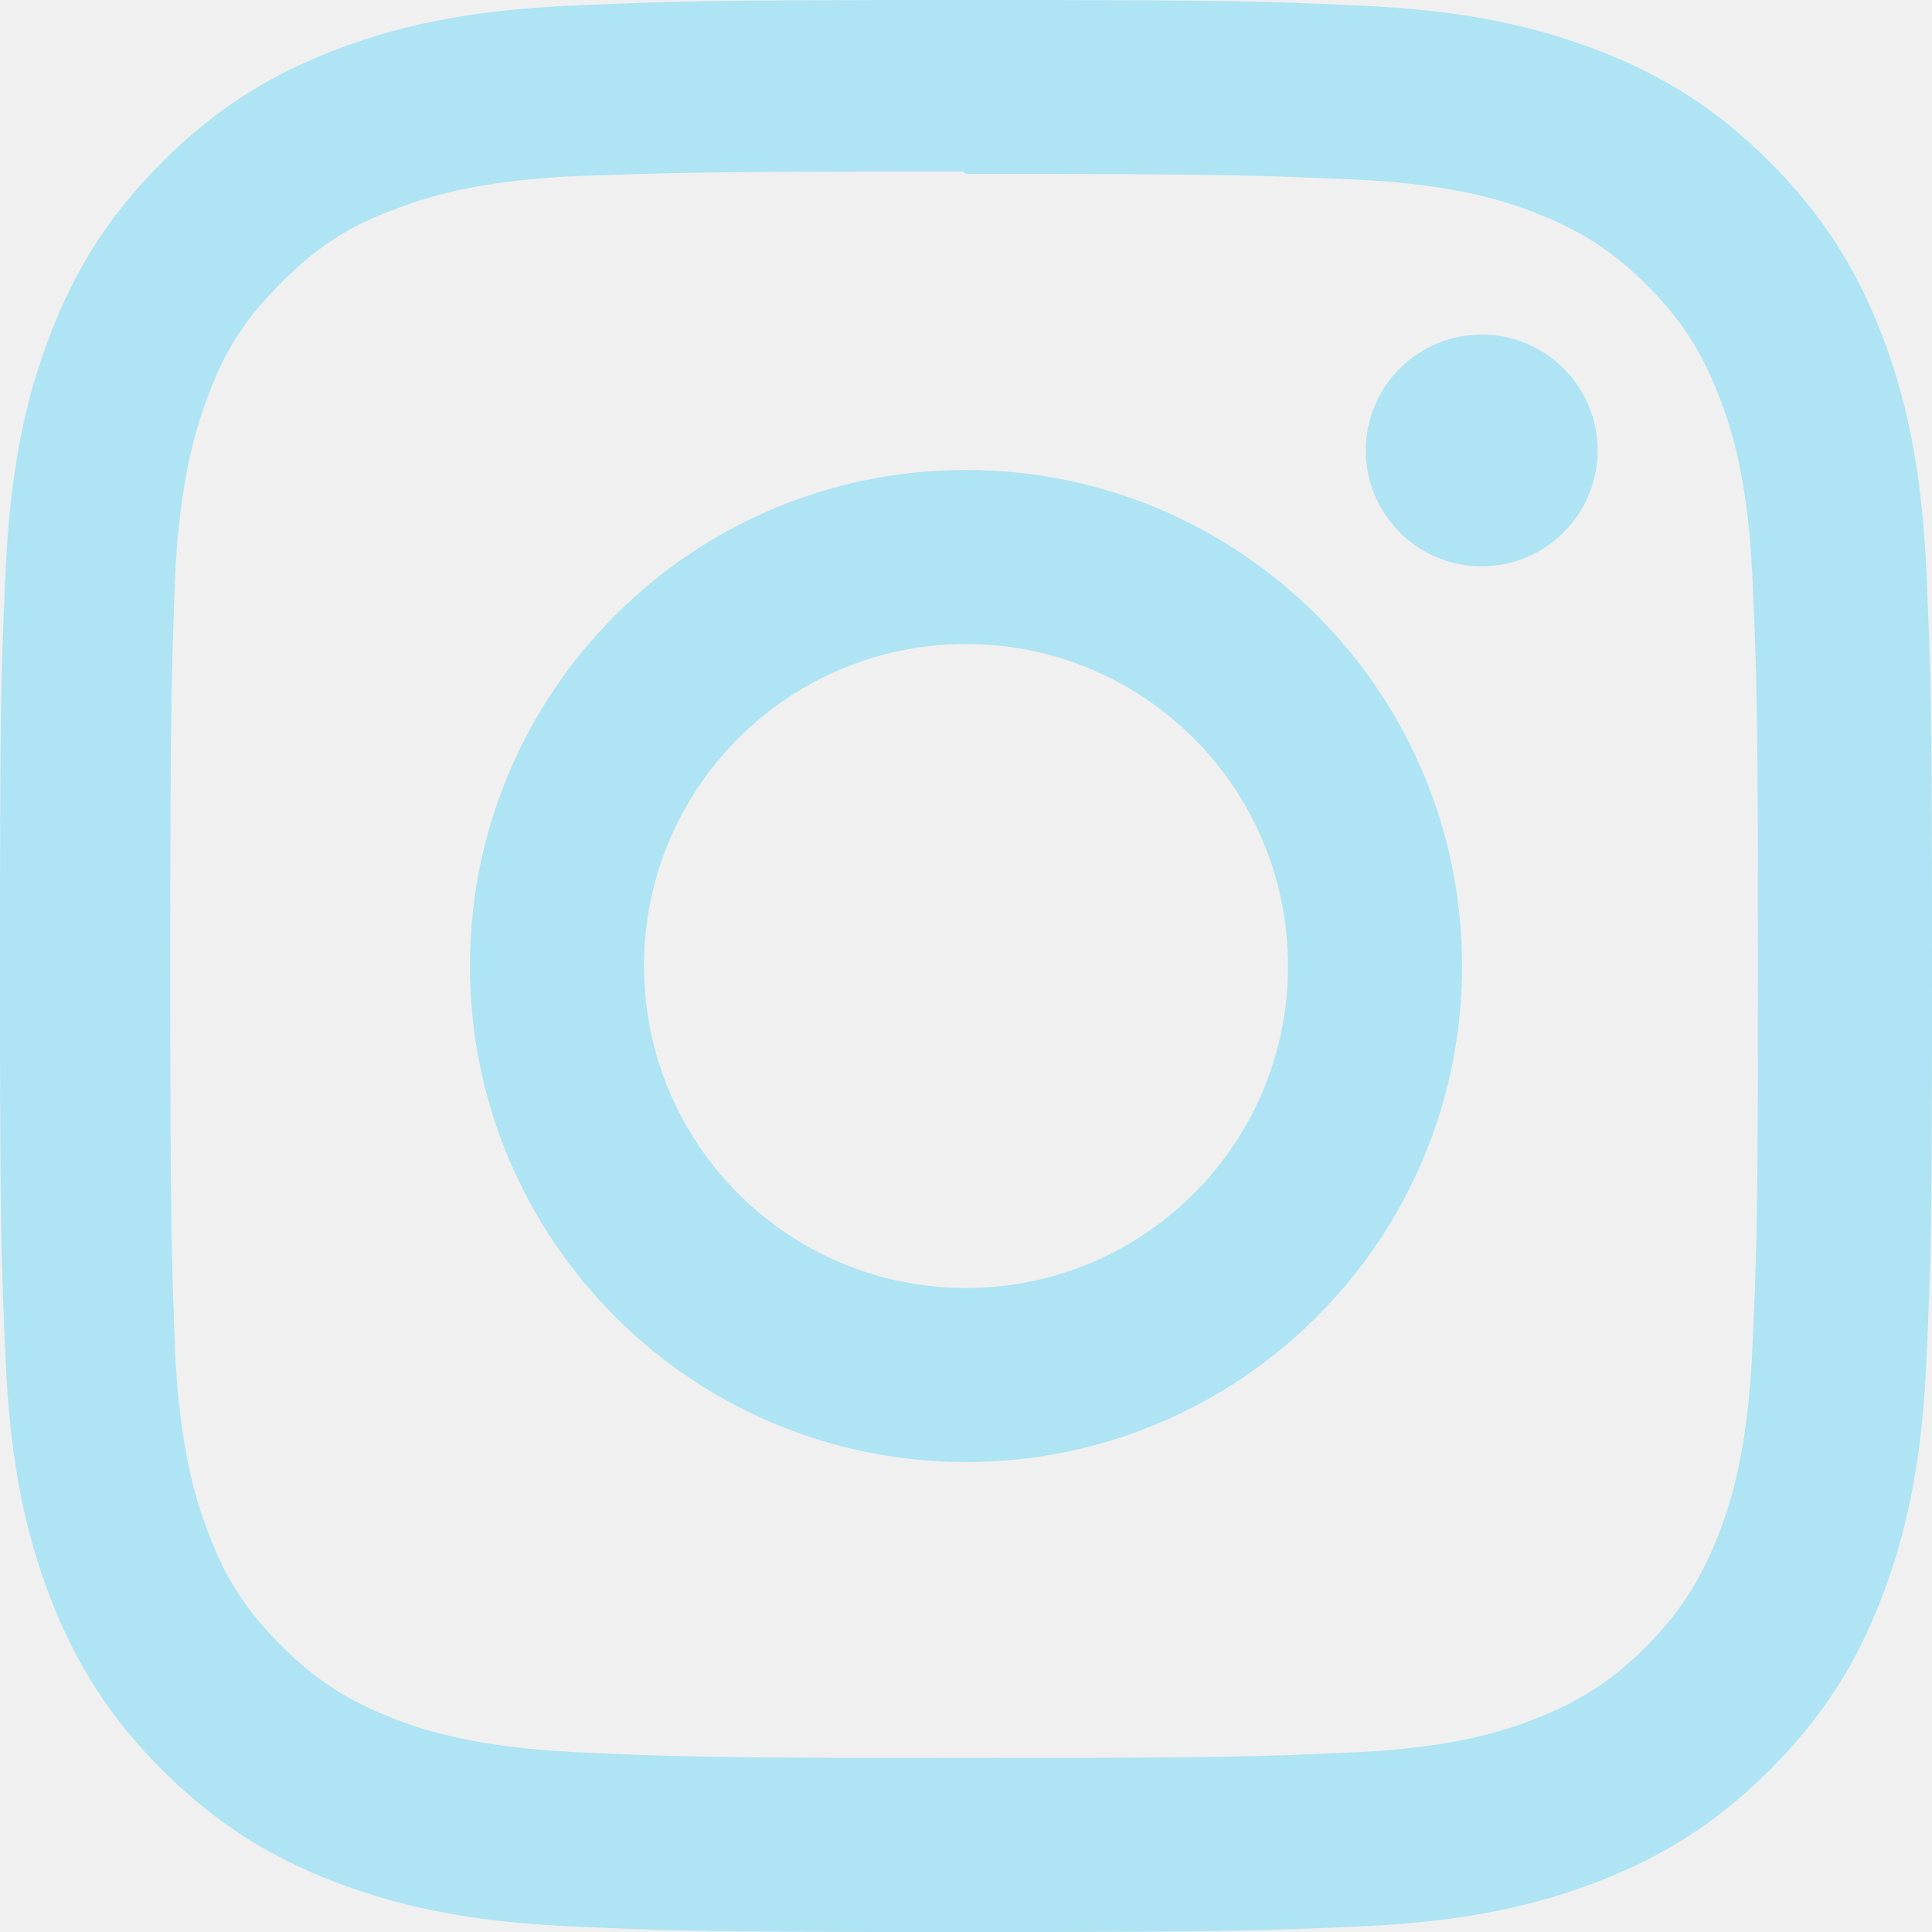
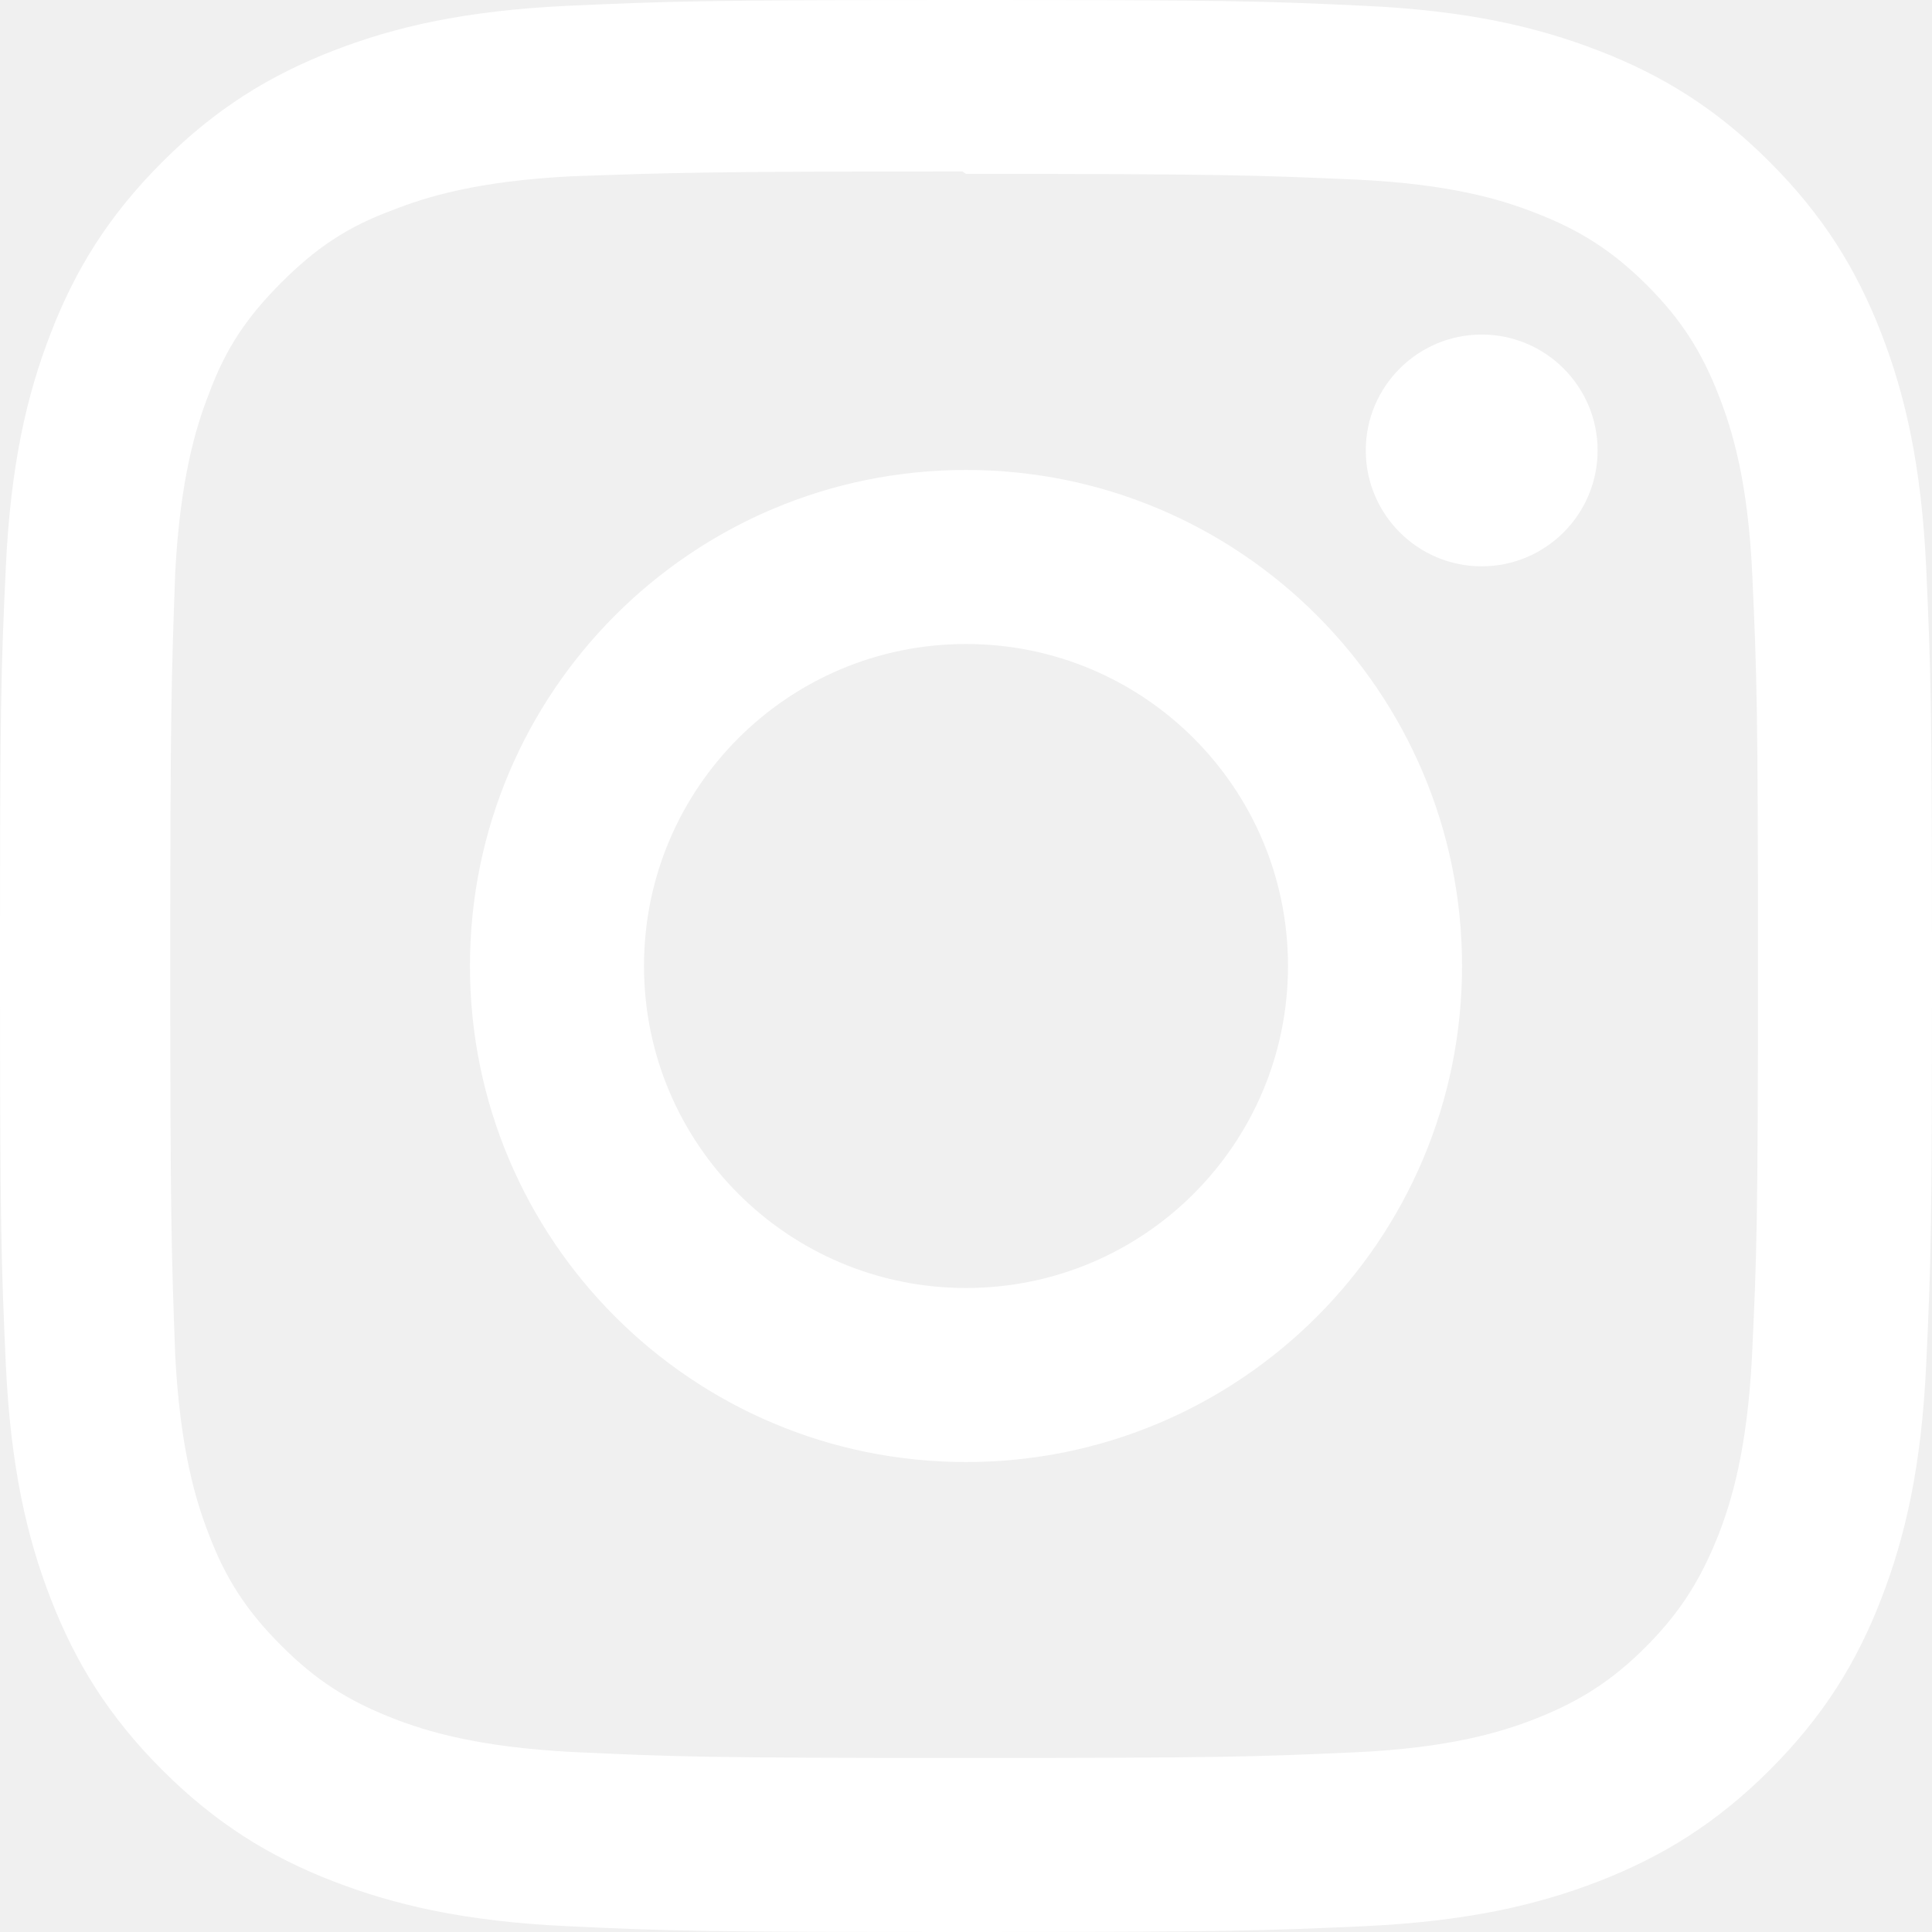
<svg xmlns="http://www.w3.org/2000/svg" role="img" viewBox="0 0 24 24">
-   <path d="M12 0C8.74 0 8.333.015 7.053.072 5.775.132 4.905.333 4.14.63c-.789.306-1.459.717-2.126 1.384S.935 3.35.63 4.14C.333 4.905.131 5.775.072 7.053.012 8.333 0 8.74 0 12s.015 3.667.072 4.947c.06 1.277.261 2.148.558 2.913.306.788.717 1.459 1.384 2.126.667.666 1.336 1.079 2.126 1.384.766.296 1.636.499 2.913.558C8.333 23.988 8.74 24 12 24s3.667-.015 4.947-.072c1.277-.06 2.148-.262 2.913-.558.788-.306 1.459-.718 2.126-1.384.666-.667 1.079-1.335 1.384-2.126.296-.765.499-1.636.558-2.913.06-1.28.072-1.687.072-4.947s-.015-3.667-.072-4.947c-.06-1.277-.262-2.149-.558-2.913-.306-.789-.718-1.459-1.384-2.126C21.319 1.347 20.651.935 19.86.63c-.765-.297-1.636-.499-2.913-.558C15.667.012 15.26 0 12 0zm0 2.16c3.203 0 3.585.016 4.85.071 1.17.055 1.805.249 2.227.415.562.217.96.477 1.382.896.419.42.679.819.896 1.381.164.422.36 1.057.413 2.227.057 1.266.07 1.646.07 4.85s-.015 3.585-.074 4.85c-.061 1.17-.256 1.805-.421 2.227-.224.562-.479.96-.899 1.382-.419.419-.824.679-1.38.896-.42.164-1.065.36-2.235.413-1.274.057-1.649.07-4.859.07-3.211 0-3.586-.015-4.859-.074-1.171-.061-1.816-.256-2.236-.421-.569-.224-.96-.479-1.379-.899-.421-.419-.69-.824-.9-1.38-.165-.42-.359-1.065-.42-2.235-.045-1.26-.061-1.649-.061-4.844 0-3.196.016-3.586.061-4.861.061-1.17.255-1.814.42-2.234.21-.57.479-.96.9-1.381.419-.419.81-.689 1.379-.898.42-.166 1.051-.361 2.221-.421 1.275-.045 1.65-.06 4.859-.06l.045.03zm0 3.678c-3.405 0-6.162 2.76-6.162 6.162 0 3.405 2.76 6.162 6.162 6.162 3.405 0 6.162-2.76 6.162-6.162 0-3.405-2.76-6.162-6.162-6.162zM12 16c-2.21 0-4-1.79-4-4s1.79-4 4-4 4 1.79 4 4-1.79 4-4 4zm7.846-10.405c0 .795-.646 1.44-1.44 1.44-.795 0-1.44-.646-1.44-1.44 0-.794.646-1.439 1.44-1.439.793-.001 1.44.645 1.44 1.439z" fill="#AEE4F3" />
+   <path d="M12 0C8.74 0 8.333.015 7.053.072 5.775.132 4.905.333 4.14.63c-.789.306-1.459.717-2.126 1.384S.935 3.35.63 4.14C.333 4.905.131 5.775.072 7.053.012 8.333 0 8.74 0 12s.015 3.667.072 4.947c.06 1.277.261 2.148.558 2.913.306.788.717 1.459 1.384 2.126.667.666 1.336 1.079 2.126 1.384.766.296 1.636.499 2.913.558C8.333 23.988 8.74 24 12 24s3.667-.015 4.947-.072c1.277-.06 2.148-.262 2.913-.558.788-.306 1.459-.718 2.126-1.384.666-.667 1.079-1.335 1.384-2.126.296-.765.499-1.636.558-2.913.06-1.28.072-1.687.072-4.947s-.015-3.667-.072-4.947c-.06-1.277-.262-2.149-.558-2.913-.306-.789-.718-1.459-1.384-2.126C21.319 1.347 20.651.935 19.86.63c-.765-.297-1.636-.499-2.913-.558C15.667.012 15.26 0 12 0zm0 2.16c3.203 0 3.585.016 4.85.071 1.17.055 1.805.249 2.227.415.562.217.96.477 1.382.896.419.42.679.819.896 1.381.164.422.36 1.057.413 2.227.057 1.266.07 1.646.07 4.85s-.015 3.585-.074 4.85c-.061 1.17-.256 1.805-.421 2.227-.224.562-.479.96-.899 1.382-.419.419-.824.679-1.38.896-.42.164-1.065.36-2.235.413-1.274.057-1.649.07-4.859.07-3.211 0-3.586-.015-4.859-.074-1.171-.061-1.816-.256-2.236-.421-.569-.224-.96-.479-1.379-.899-.421-.419-.69-.824-.9-1.38-.165-.42-.359-1.065-.42-2.235-.045-1.26-.061-1.649-.061-4.844 0-3.196.016-3.586.061-4.861.061-1.17.255-1.814.42-2.234.21-.57.479-.96.9-1.381.419-.419.81-.689 1.379-.898.42-.166 1.051-.361 2.221-.421 1.275-.045 1.65-.06 4.859-.06l.045.03zm0 3.678c-3.405 0-6.162 2.76-6.162 6.162 0 3.405 2.76 6.162 6.162 6.162 3.405 0 6.162-2.76 6.162-6.162 0-3.405-2.76-6.162-6.162-6.162zM12 16c-2.21 0-4-1.79-4-4s1.79-4 4-4 4 1.79 4 4-1.79 4-4 4zm7.846-10.405c0 .795-.646 1.44-1.44 1.44-.795 0-1.44-.646-1.44-1.44 0-.794.646-1.439 1.44-1.439.793-.001 1.44.645 1.44 1.439z" fill="#FFFFFF" />
</svg>
